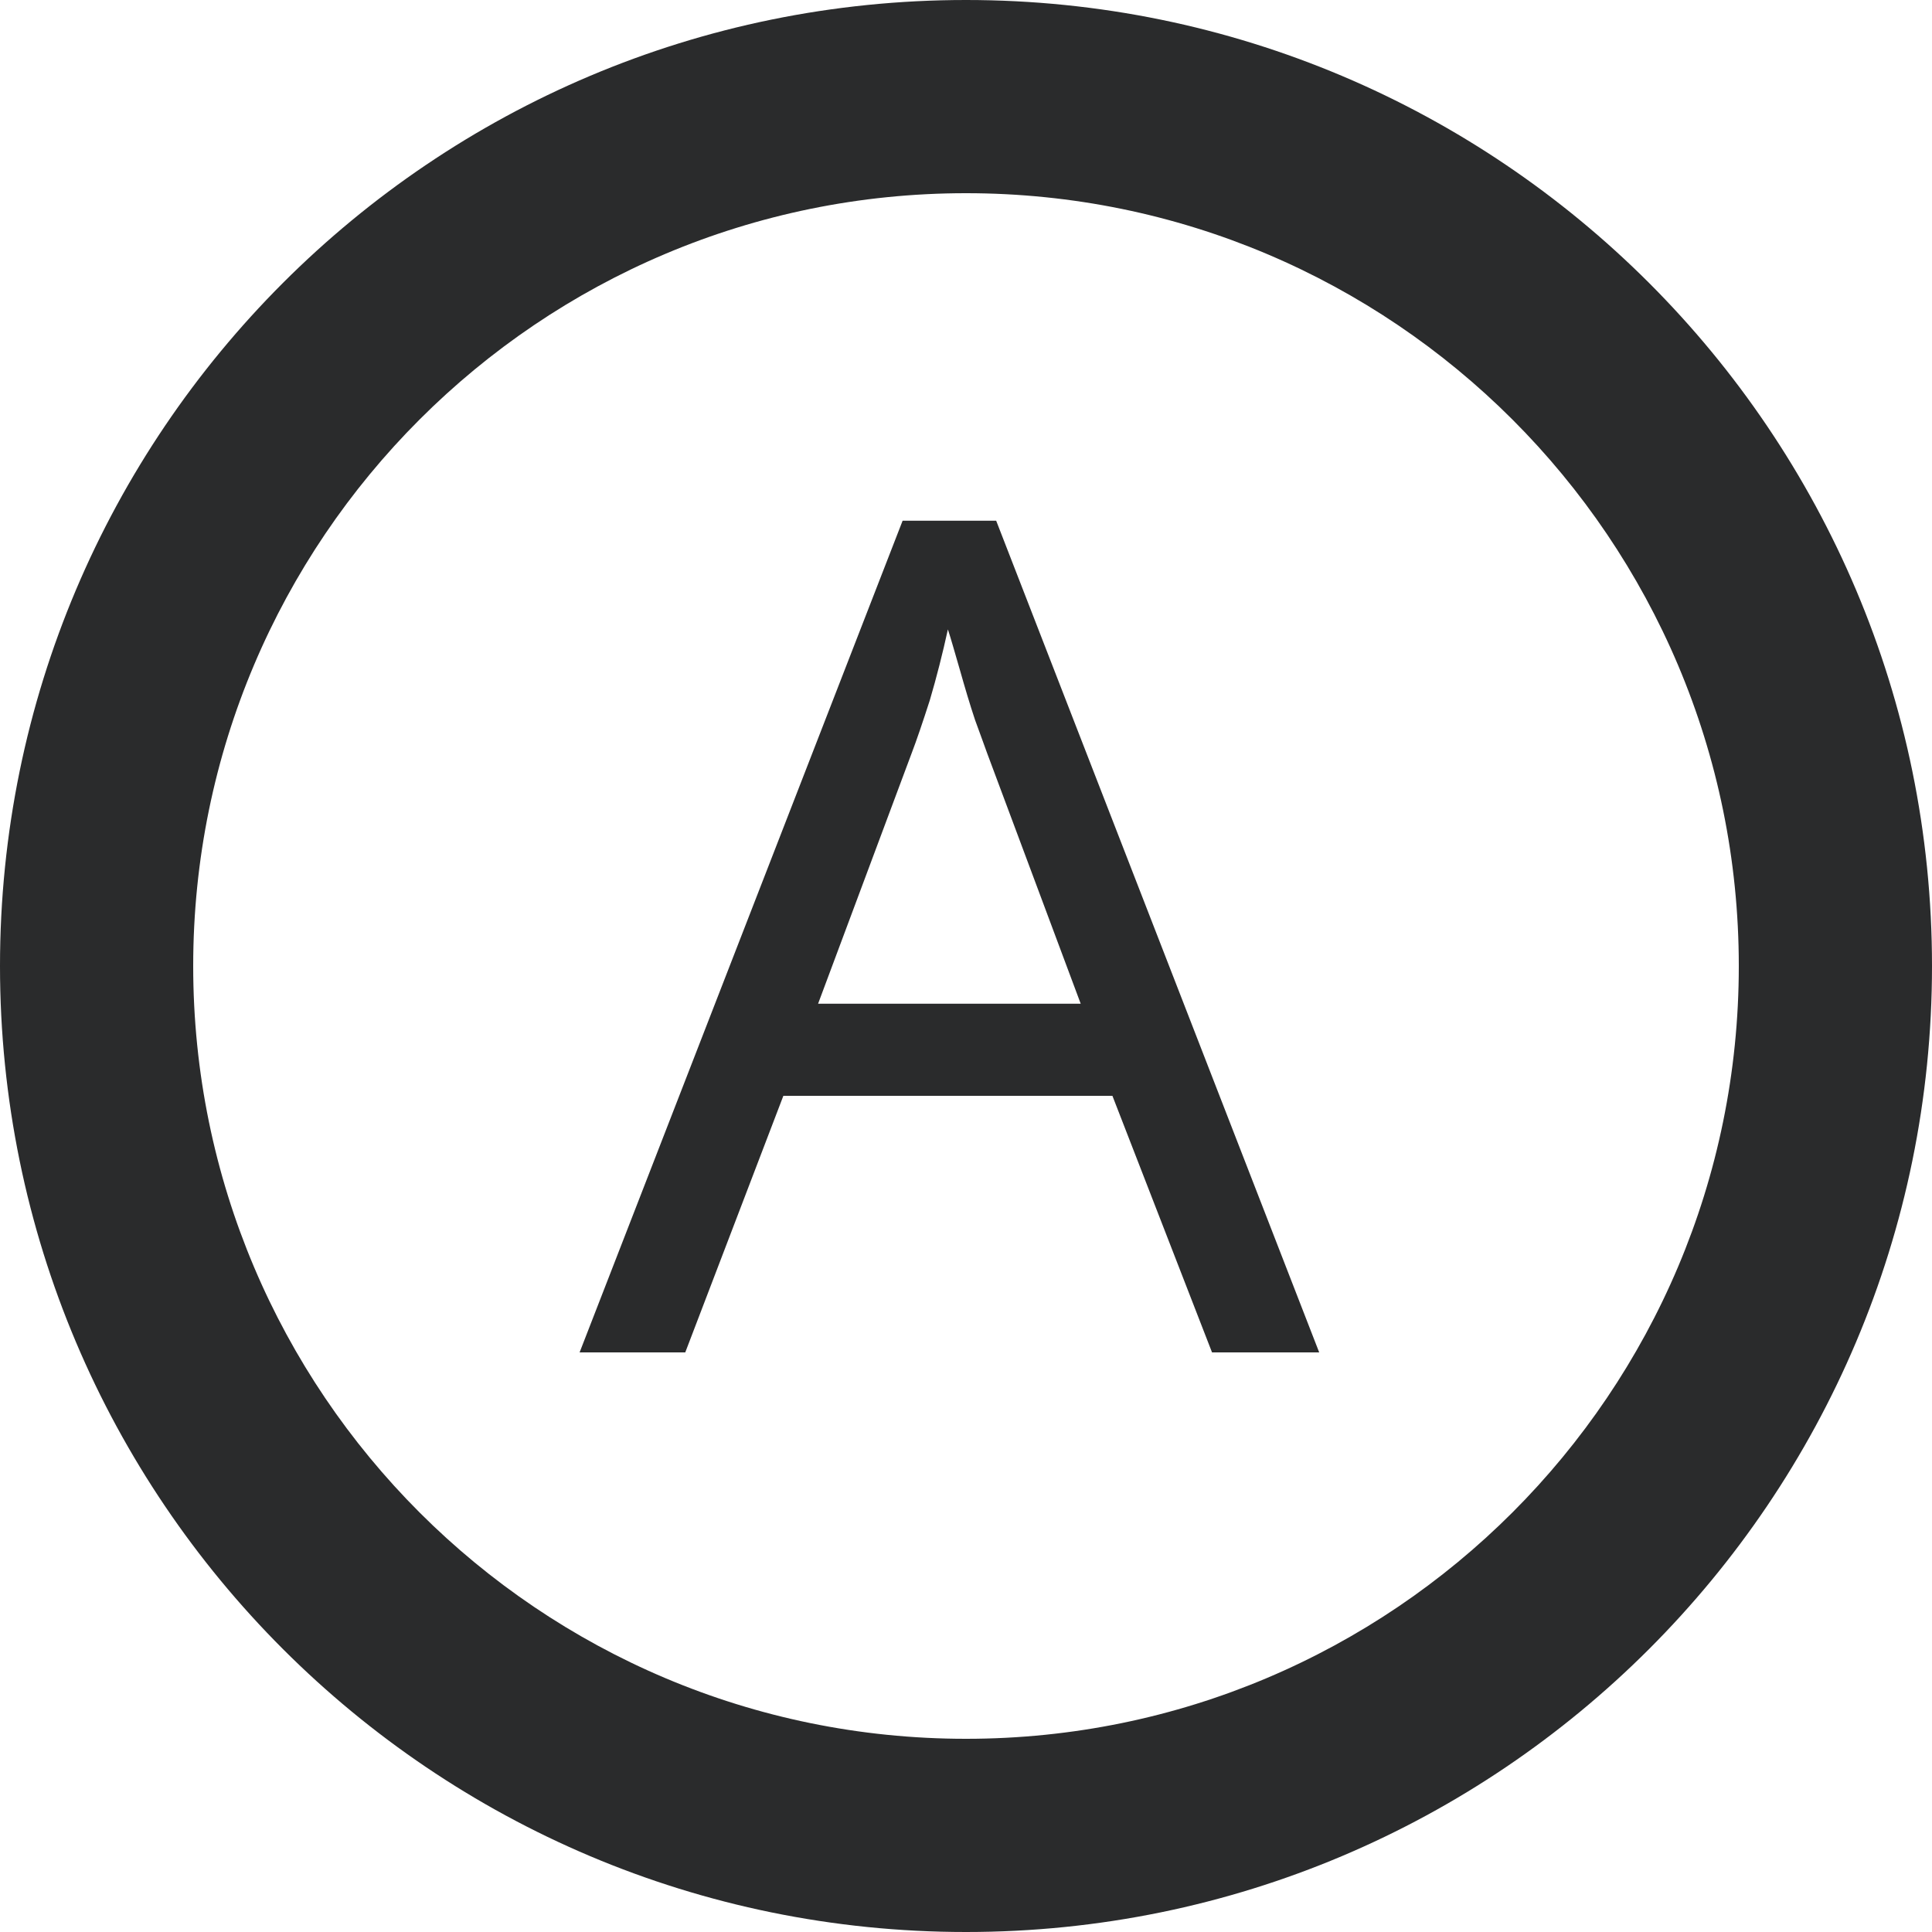
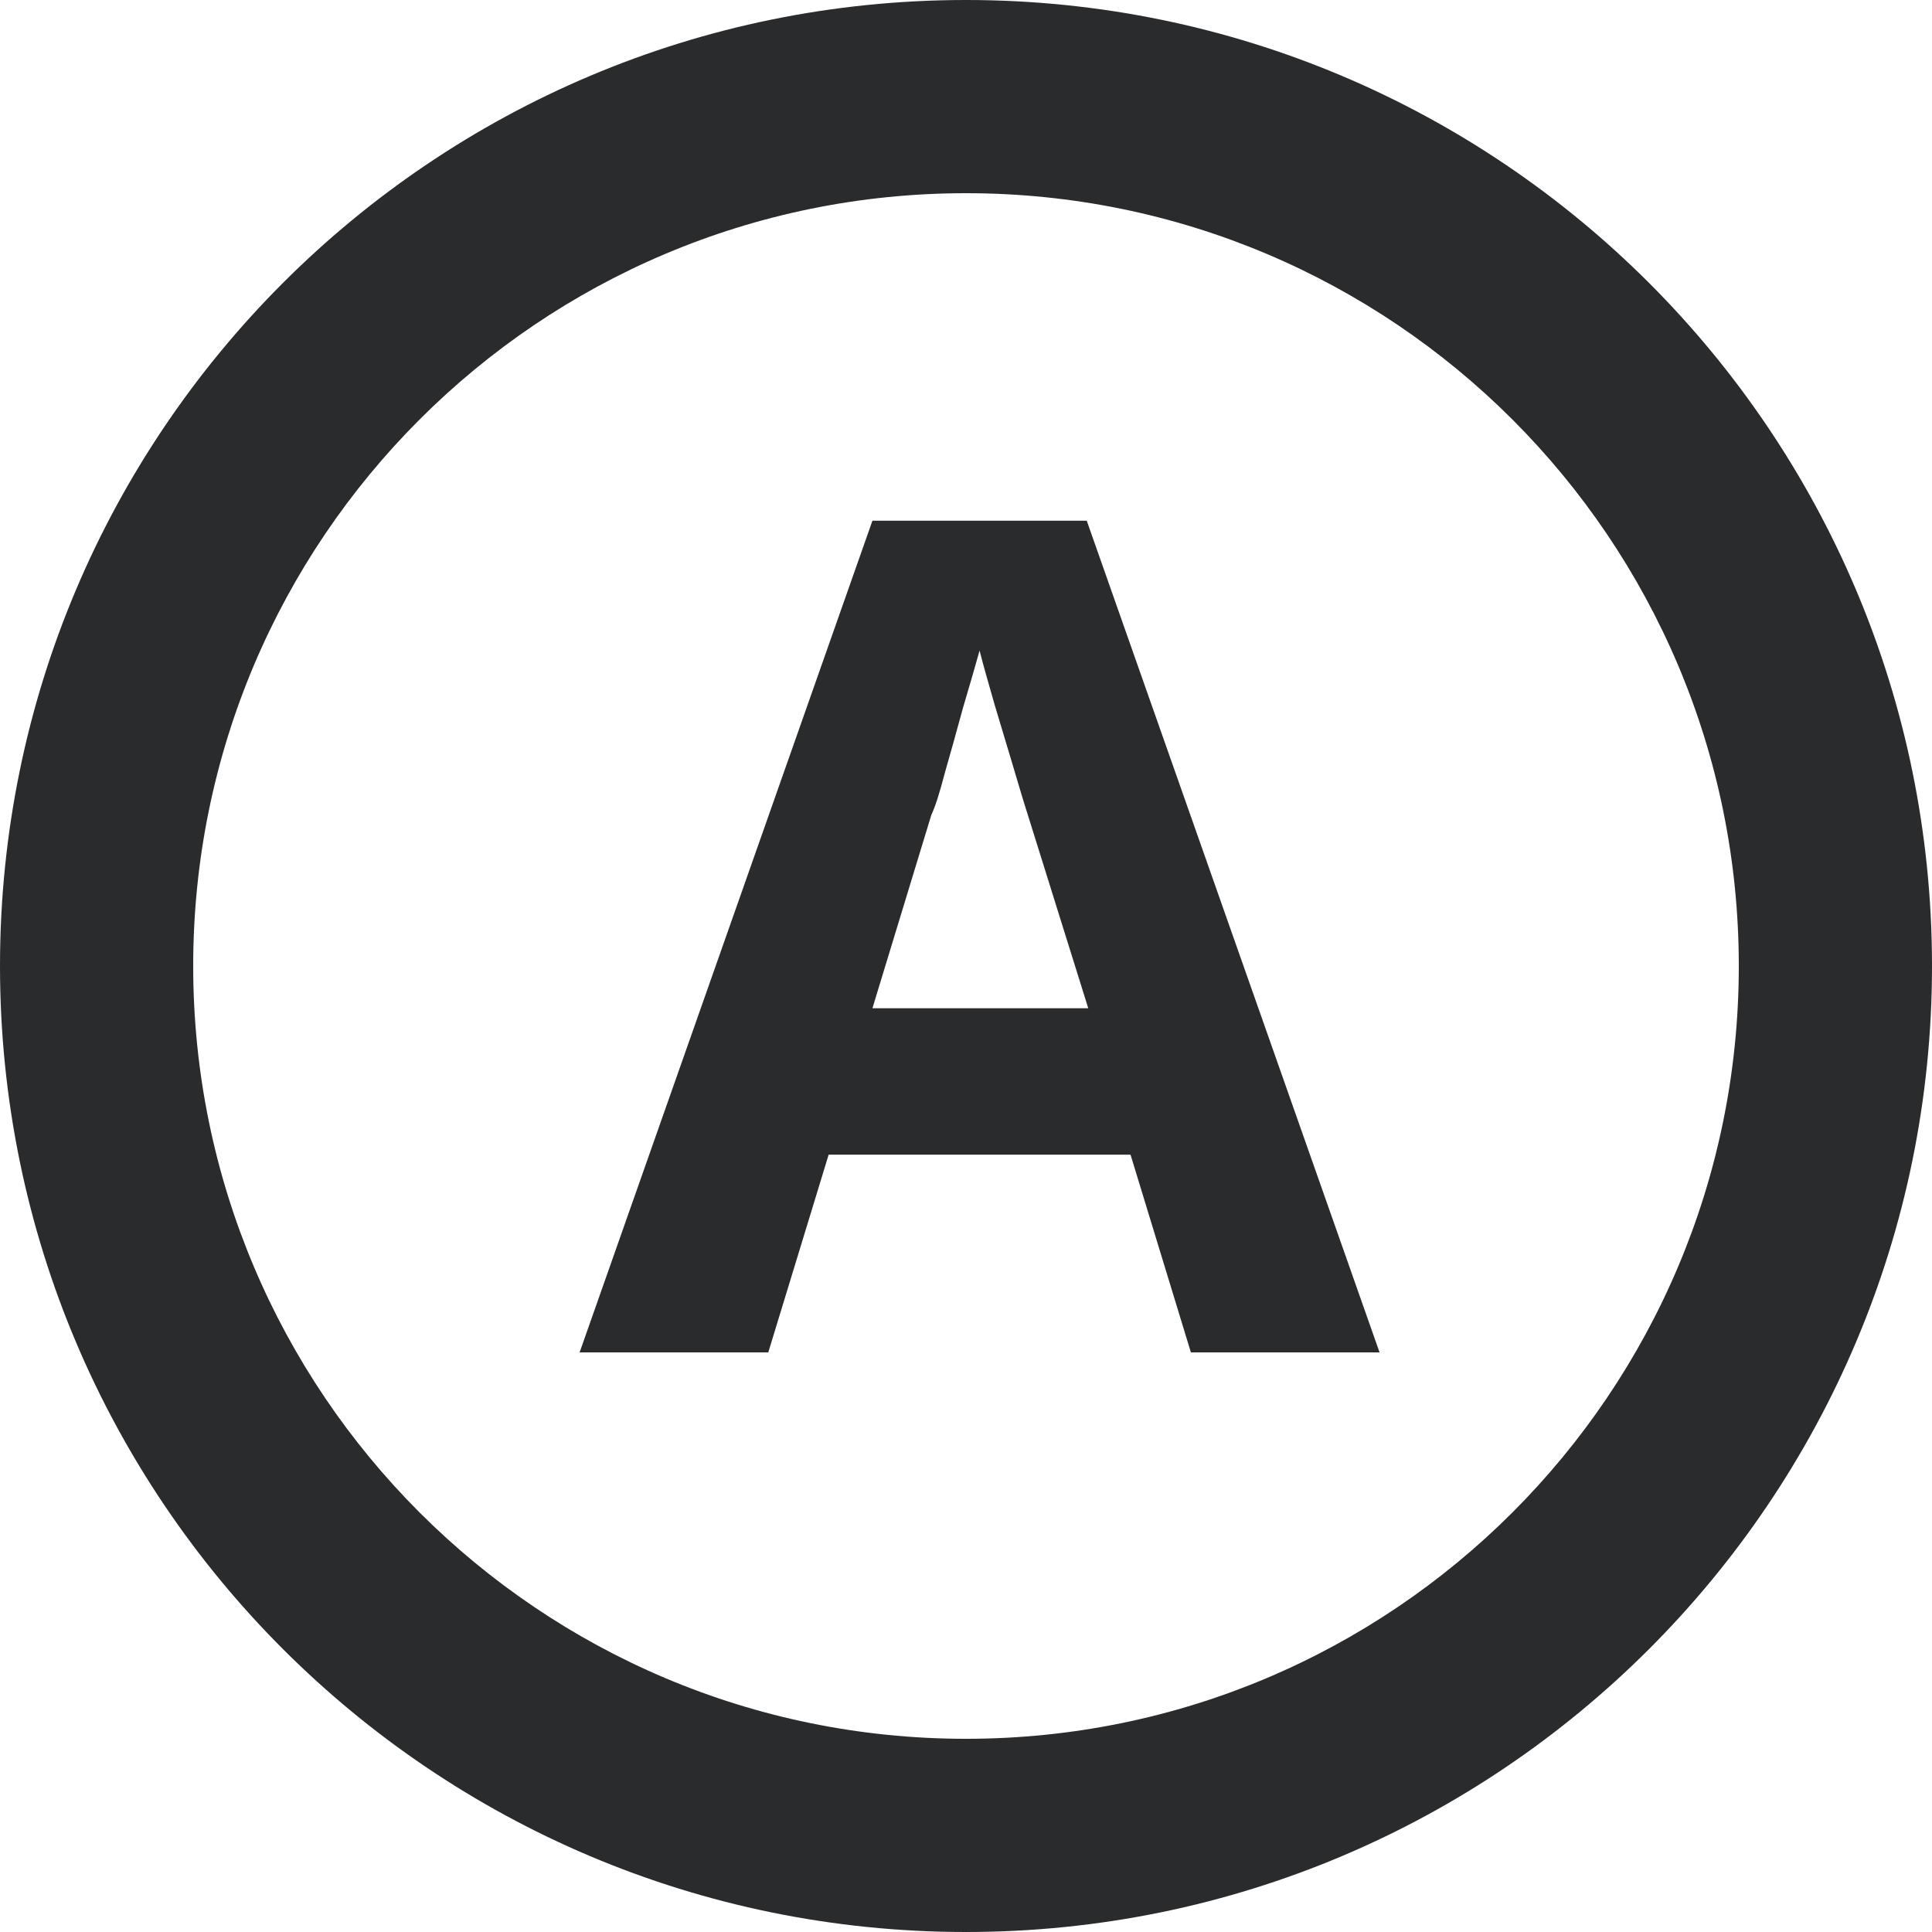
- <svg xmlns="http://www.w3.org/2000/svg" height="20" viewBox="0 0 20 20" width="20">
-   <g data-name="Group 495" id="Group_495" transform="translate(-70 0)">
-     <path d="M12,2A10,10,0,1,0,22,12,10,10,0,0,0,12,2Zm0,18a8,8,0,1,1,8-8A8,8,0,0,1,12,20Z" data-name="Path 952" fill="#2a2b2c" id="Path_952" transform="translate(68 -2)" />
-     <text fill="#2a2b2c" font-family="SegoeUI, Segoe UI" font-size="12" id="A" transform="translate(76 14)">
+ <svg xmlns="http://www.w3.org/2000/svg" width="20" height="20" viewBox="0 0 20 20">
+   <g id="Group_839" data-name="Group 839" transform="translate(-70 0)">
+     <path id="Path_952" data-name="Path 952" d="M12,2A10,10,0,1,0,22,12,10,10,0,0,0,12,2Zm0,18a8,8,0,1,1,8-8A8,8,0,0,1,12,20Z" transform="translate(68 -2)" fill="#2a2b2c" />
+     <text id="A" transform="translate(76 14)" fill="#2a2b2c" font-size="12" font-family="Nunito-Black, Nunito" font-weight="800">
      <tspan x="0" y="0">A</tspan>
    </text>
  </g>
</svg>
